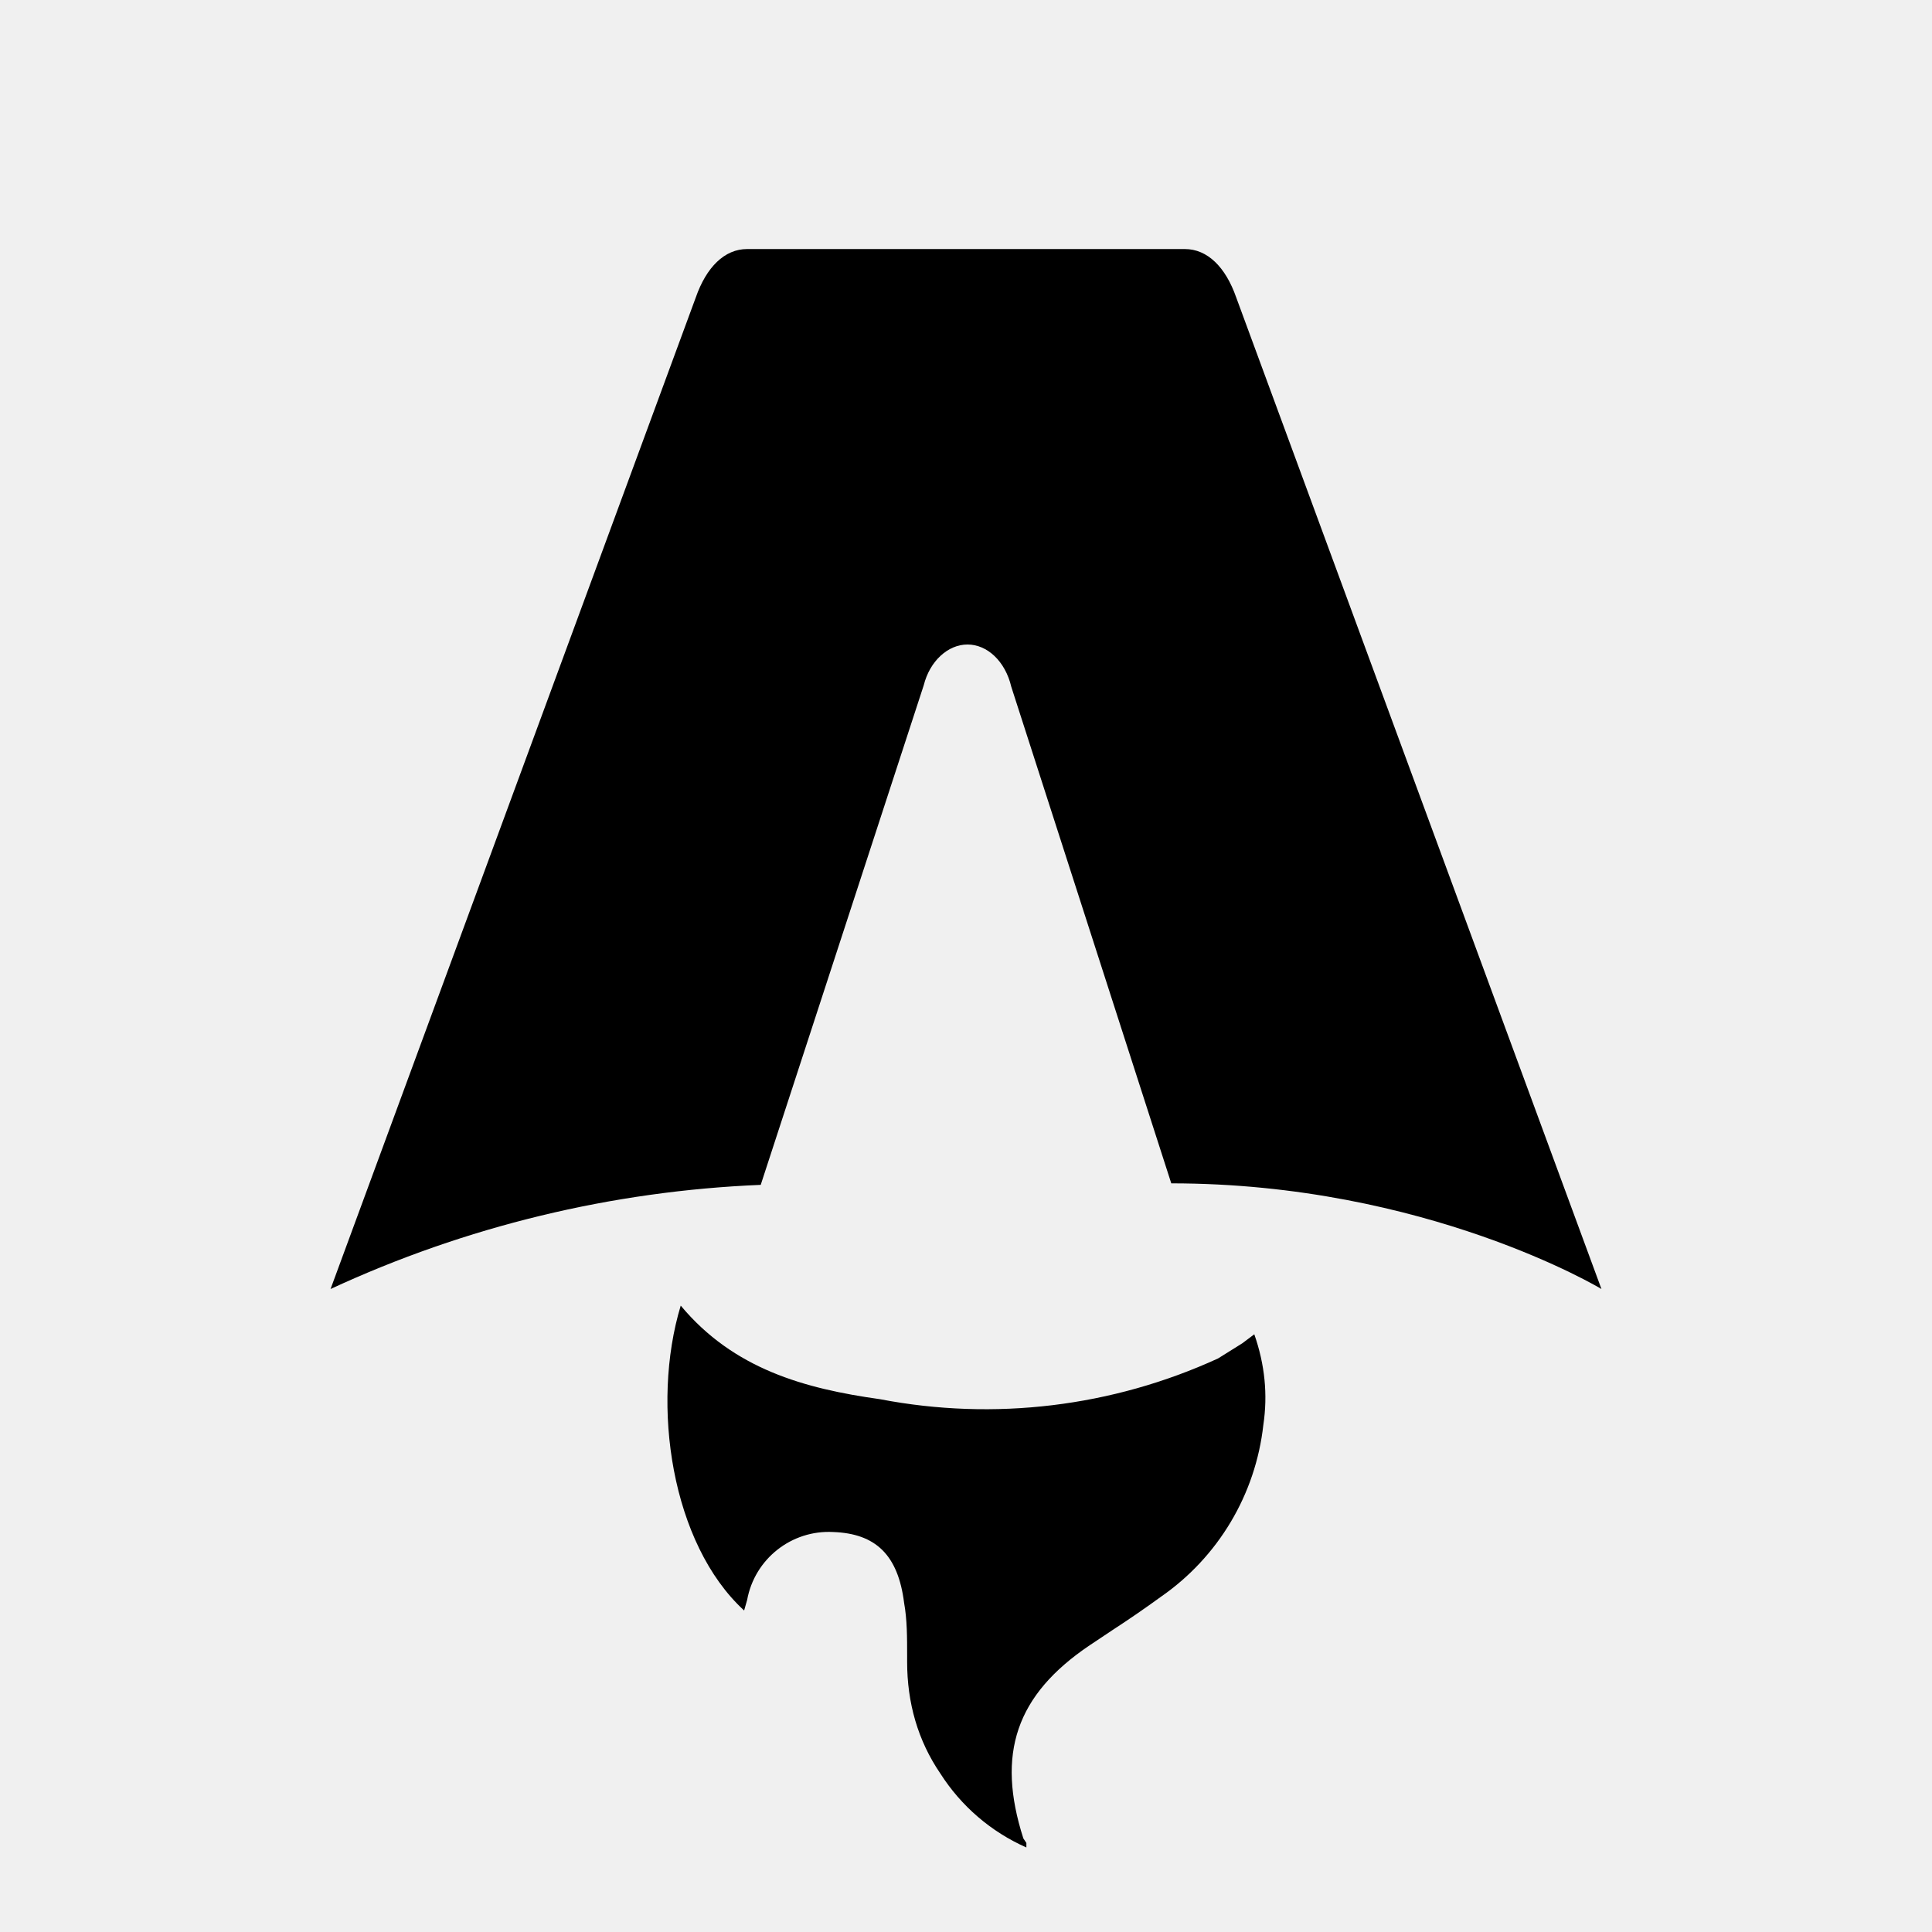
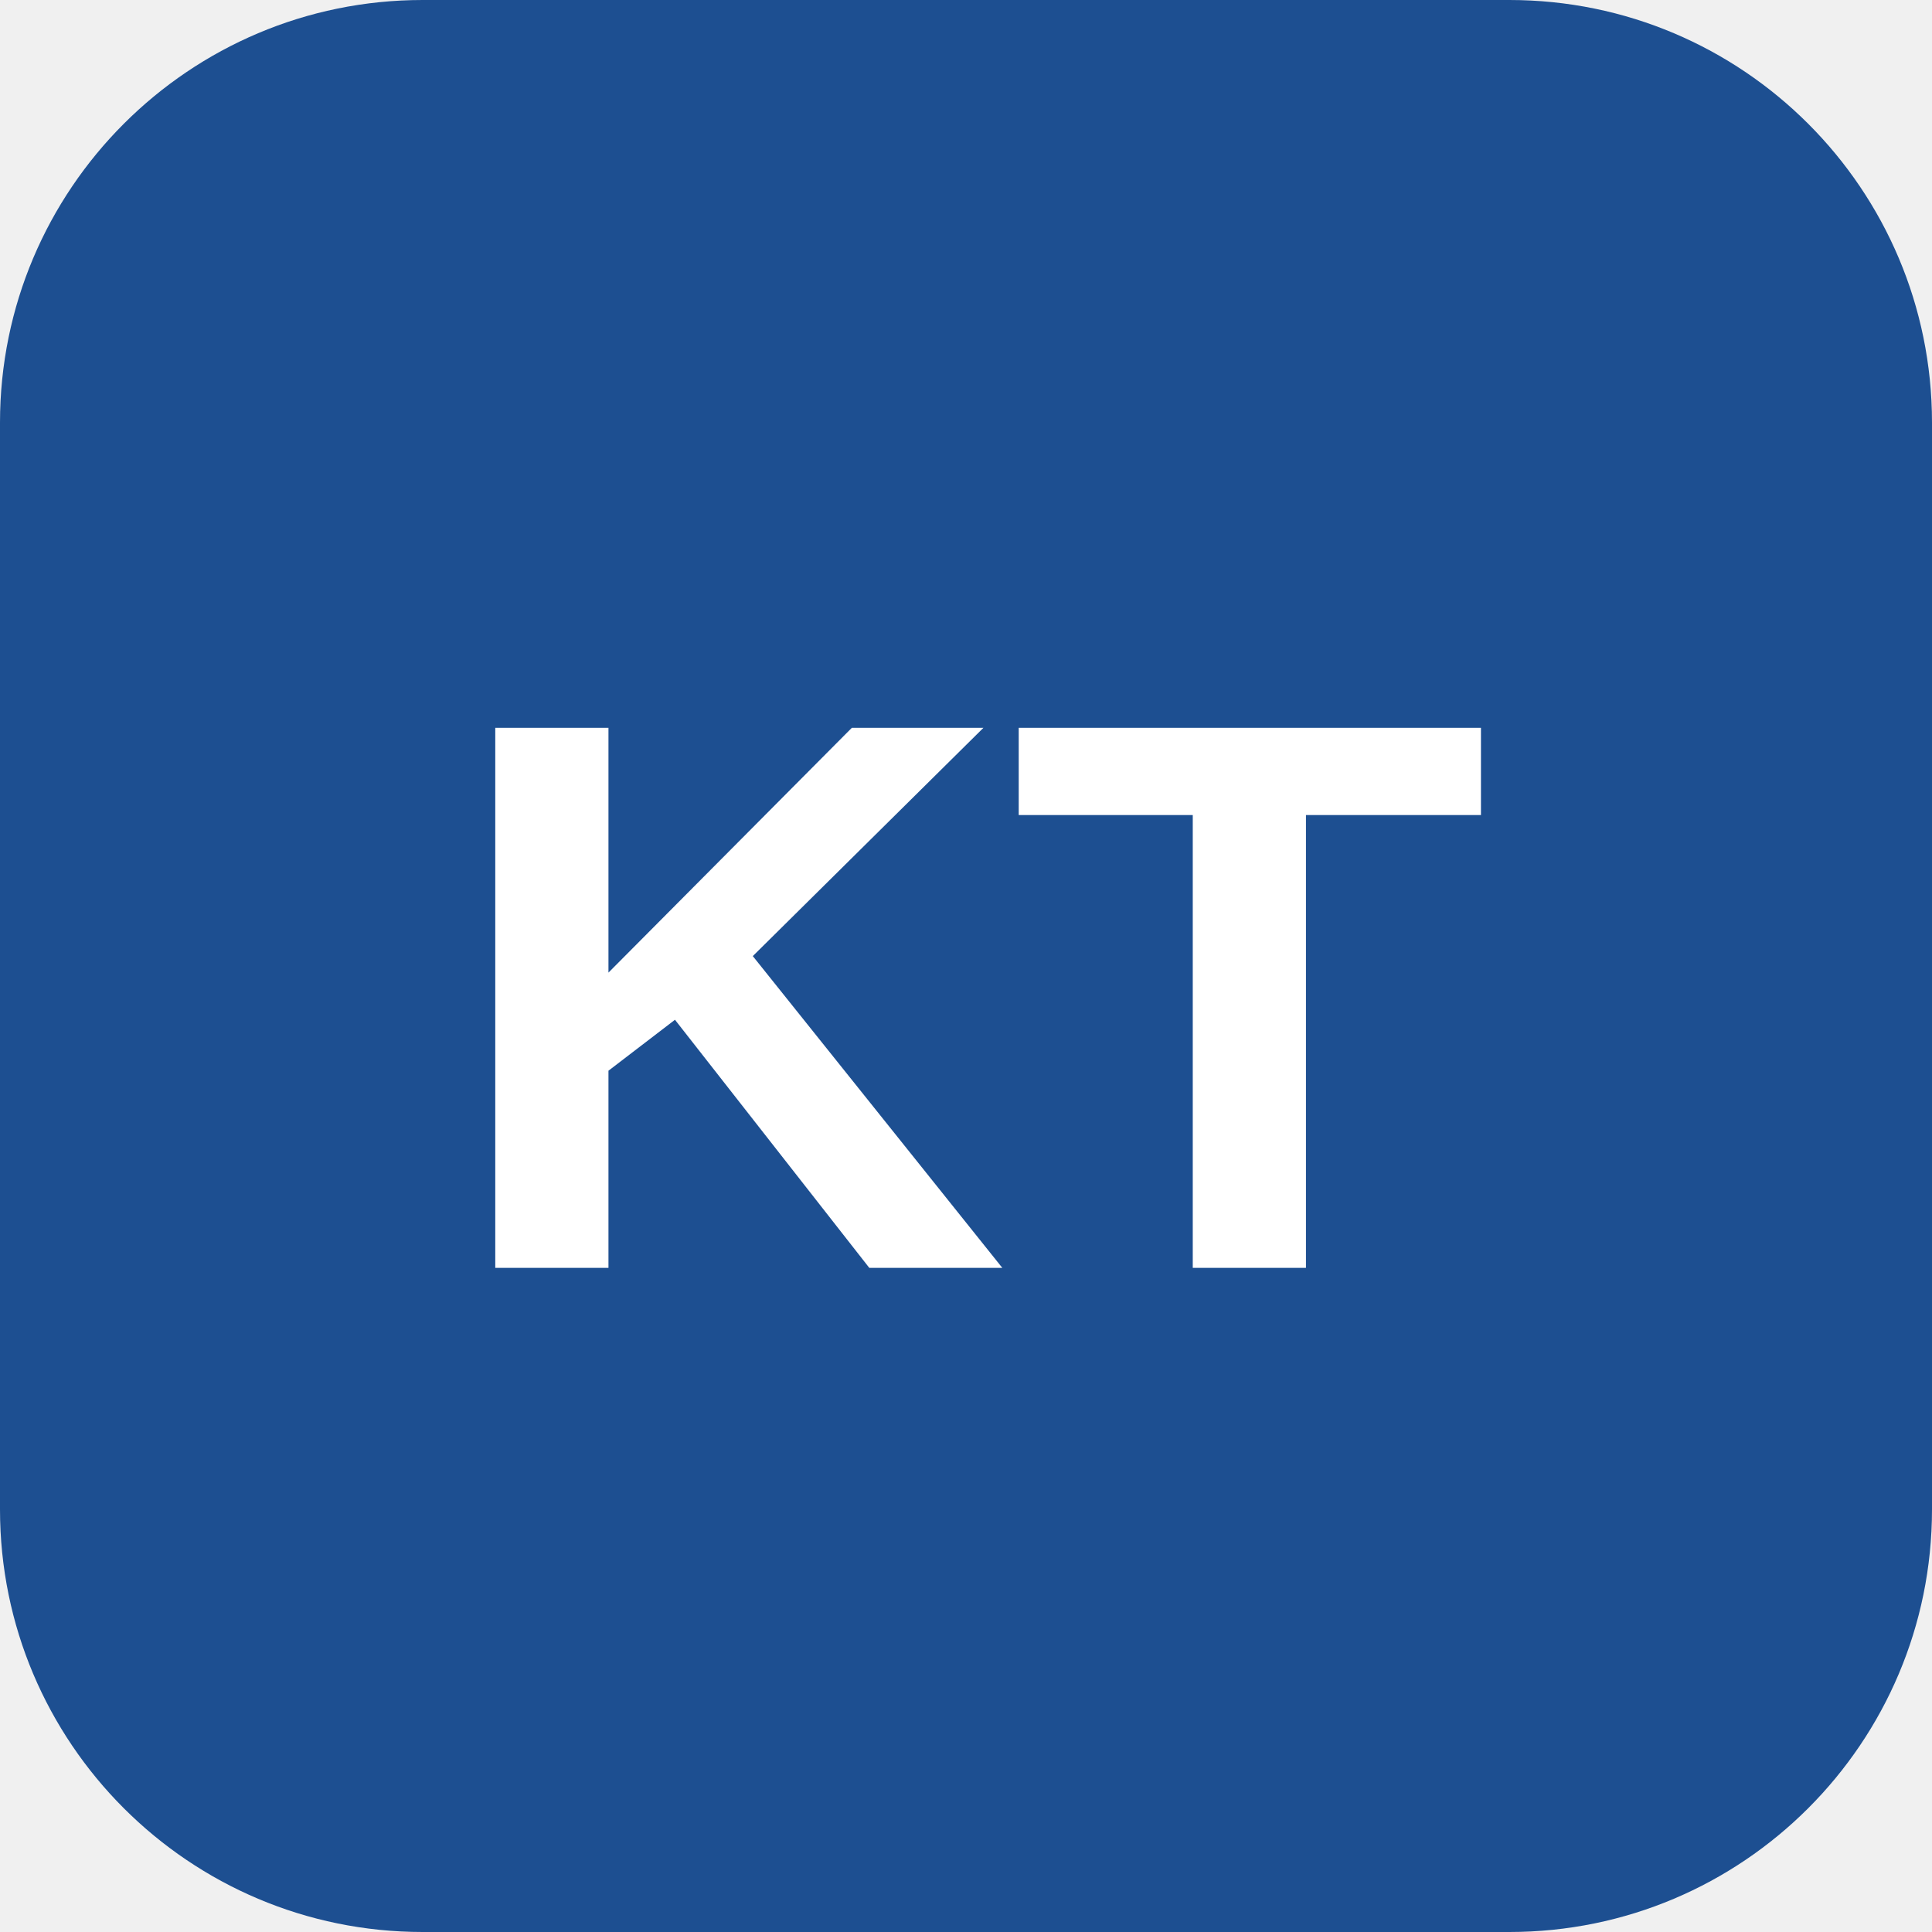
- <svg xmlns="http://www.w3.org/2000/svg" fill="none" viewBox="0 0 128 128">
-   <path d="M50.4 78.5a75.1 75.1 0 0 0-28.5 6.9l24.2-65.7c.7-2 1.9-3.2 3.4-3.2h29c1.5 0 2.7 1.2 3.4 3.2l24.2 65.7s-11.6-7-28.5-7L67 45.5c-.4-1.7-1.6-2.8-2.9-2.8-1.3 0-2.5 1.1-2.9 2.7L50.4 78.5Zm-1.1 28.2Zm-4.2-20.2c-2 6.6-.6 15.8 4.2 20.2a17.5 17.5 0 0 1 .2-.7 5.5 5.5 0 0 1 5.7-4.5c2.8.1 4.3 1.5 4.7 4.7.2 1.1.2 2.3.2 3.5v.4c0 2.7.7 5.2 2.2 7.4a13 13 0 0 0 5.7 4.9v-.3l-.2-.3c-1.8-5.6-.5-9.5 4.4-12.8l1.5-1a73 73 0 0 0 3.2-2.2 16 16 0 0 0 6.8-11.4c.3-2 .1-4-.6-6l-.8.6-1.6 1a37 37 0 0 1-22.4 2.7c-5-.7-9.7-2-13.2-6.2Z" />
-   <style>
-         path { fill: #000; }
-         @media (prefers-color-scheme: dark) {
-             path { fill: #FFF; }
-         }
-     </style>
+ <svg xmlns="http://www.w3.org/2000/svg" viewBox="0 0 64 64">
+   <rect width="64" height="64" rx="14" fill="#1d4f91" />
+   <text x="32" y="42" font-family="Arial, sans-serif" font-size="26" font-weight="700" fill="#ffffff" text-anchor="middle">KT</text>
</svg>
